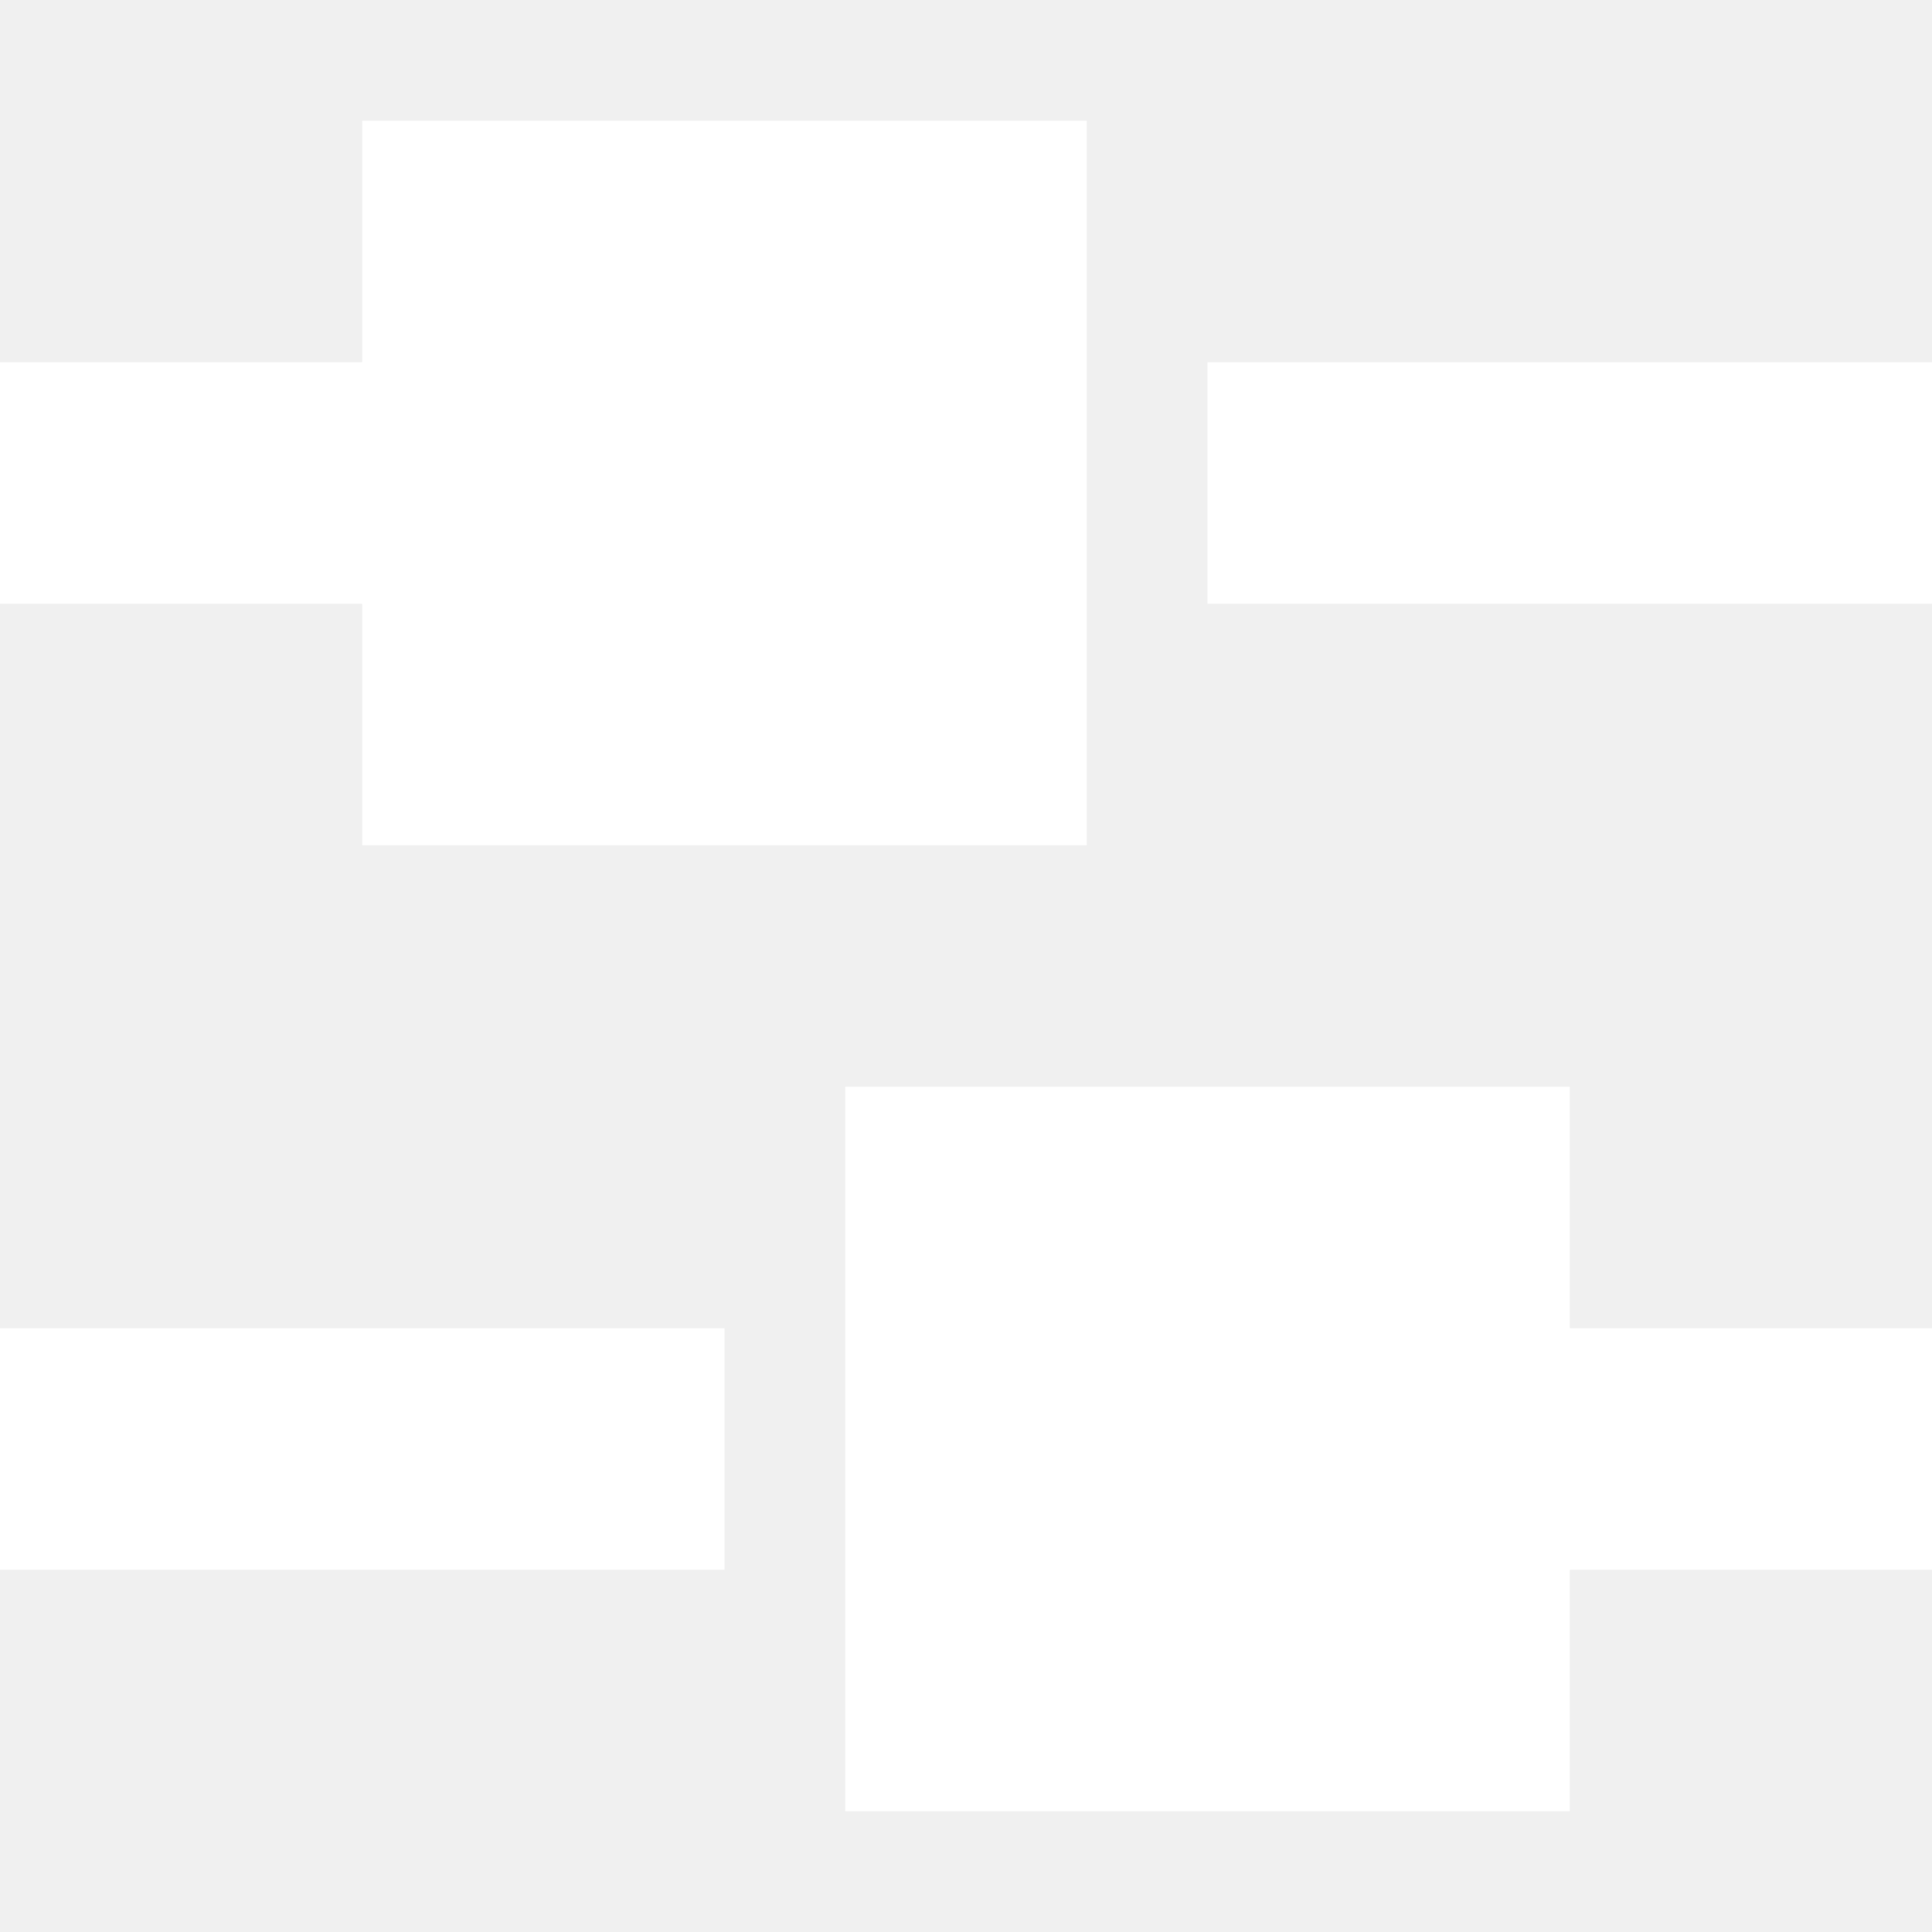
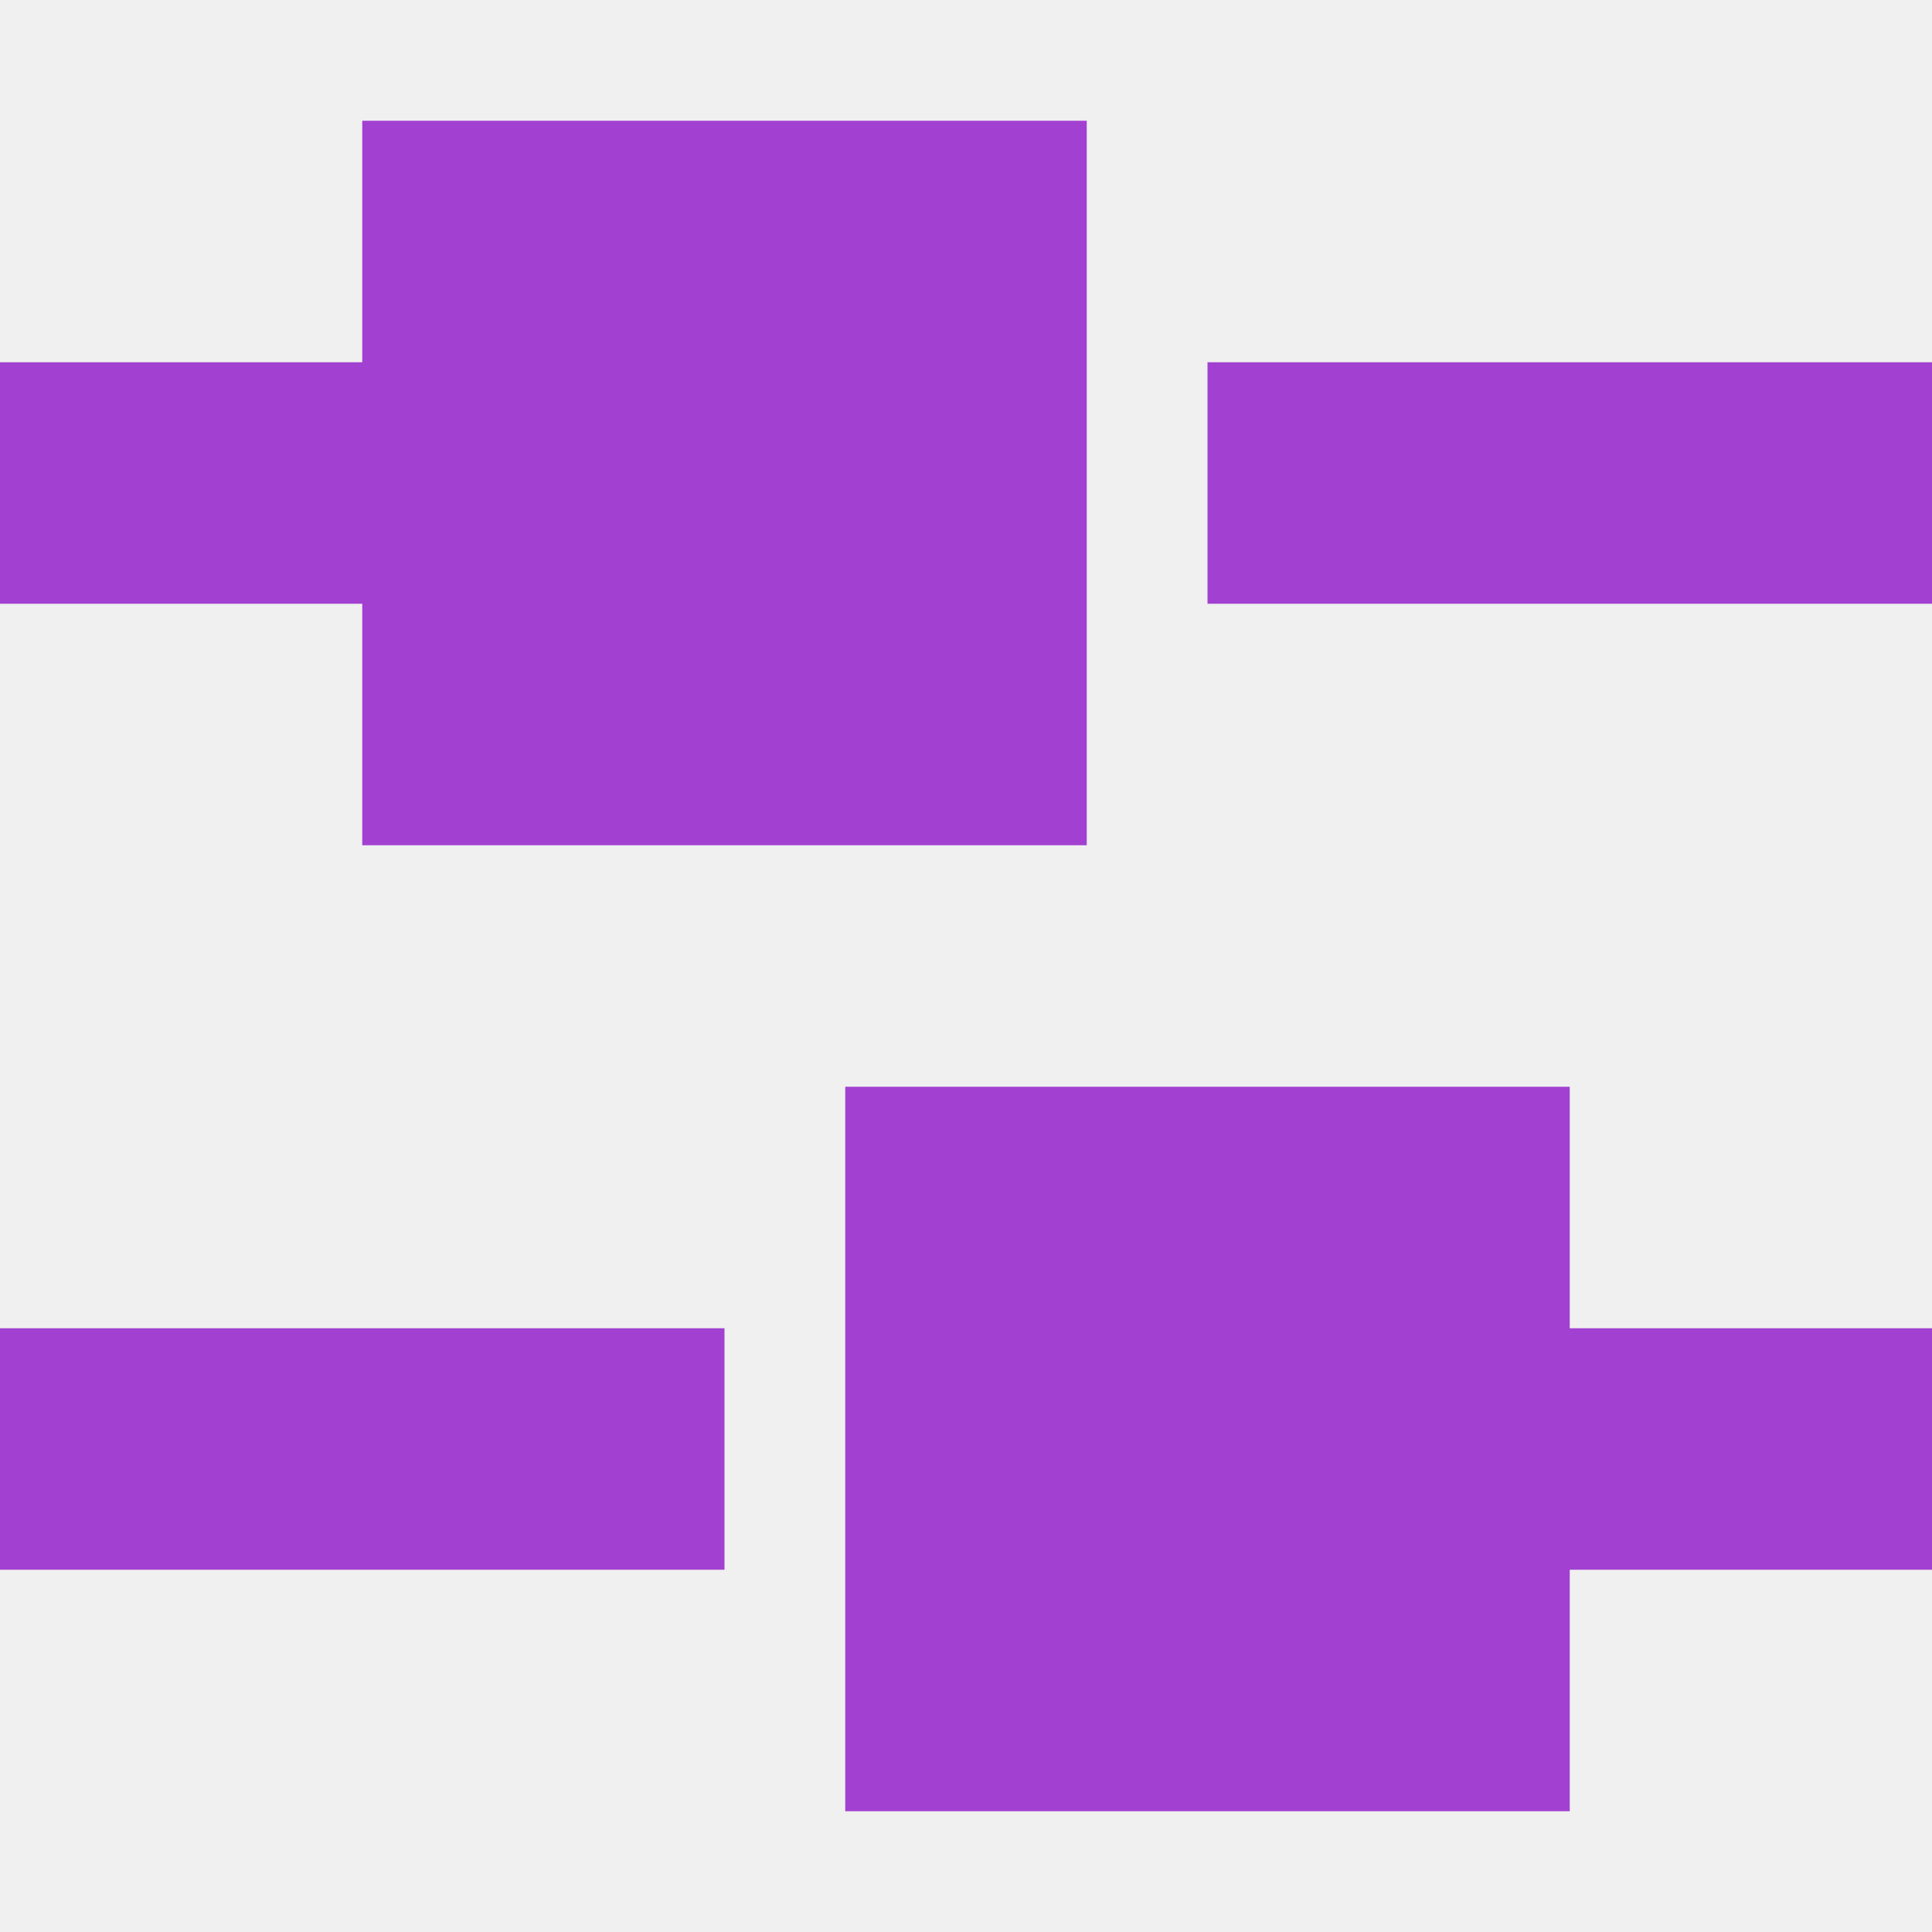
<svg xmlns="http://www.w3.org/2000/svg" version="1.1" id="Layer_1" x="0px" y="0px" width="16px" height="16px" viewBox="0 0 16 16" style="enable-background:new 0 0 16 16;" xml:space="preserve">
  <style type="text/css">
- 	.st0{fill:#ffffff;}
+ 	.st0{fill:#A241D1;}
</style>
  <g>
    <rect x="10" y="3" class="st0" width="6" height="2" />
    <polygon class="st0" points="3,7 9,7 9,1 3,1 3,3 0,3 0,5 3,5  " />
    <rect y="11" class="st0" width="6" height="2" />
    <polygon class="st0" points="13,9 7,9 7,15 13,15 13,13 16,13 16,11 13,11  " />
  </g>
</svg>
